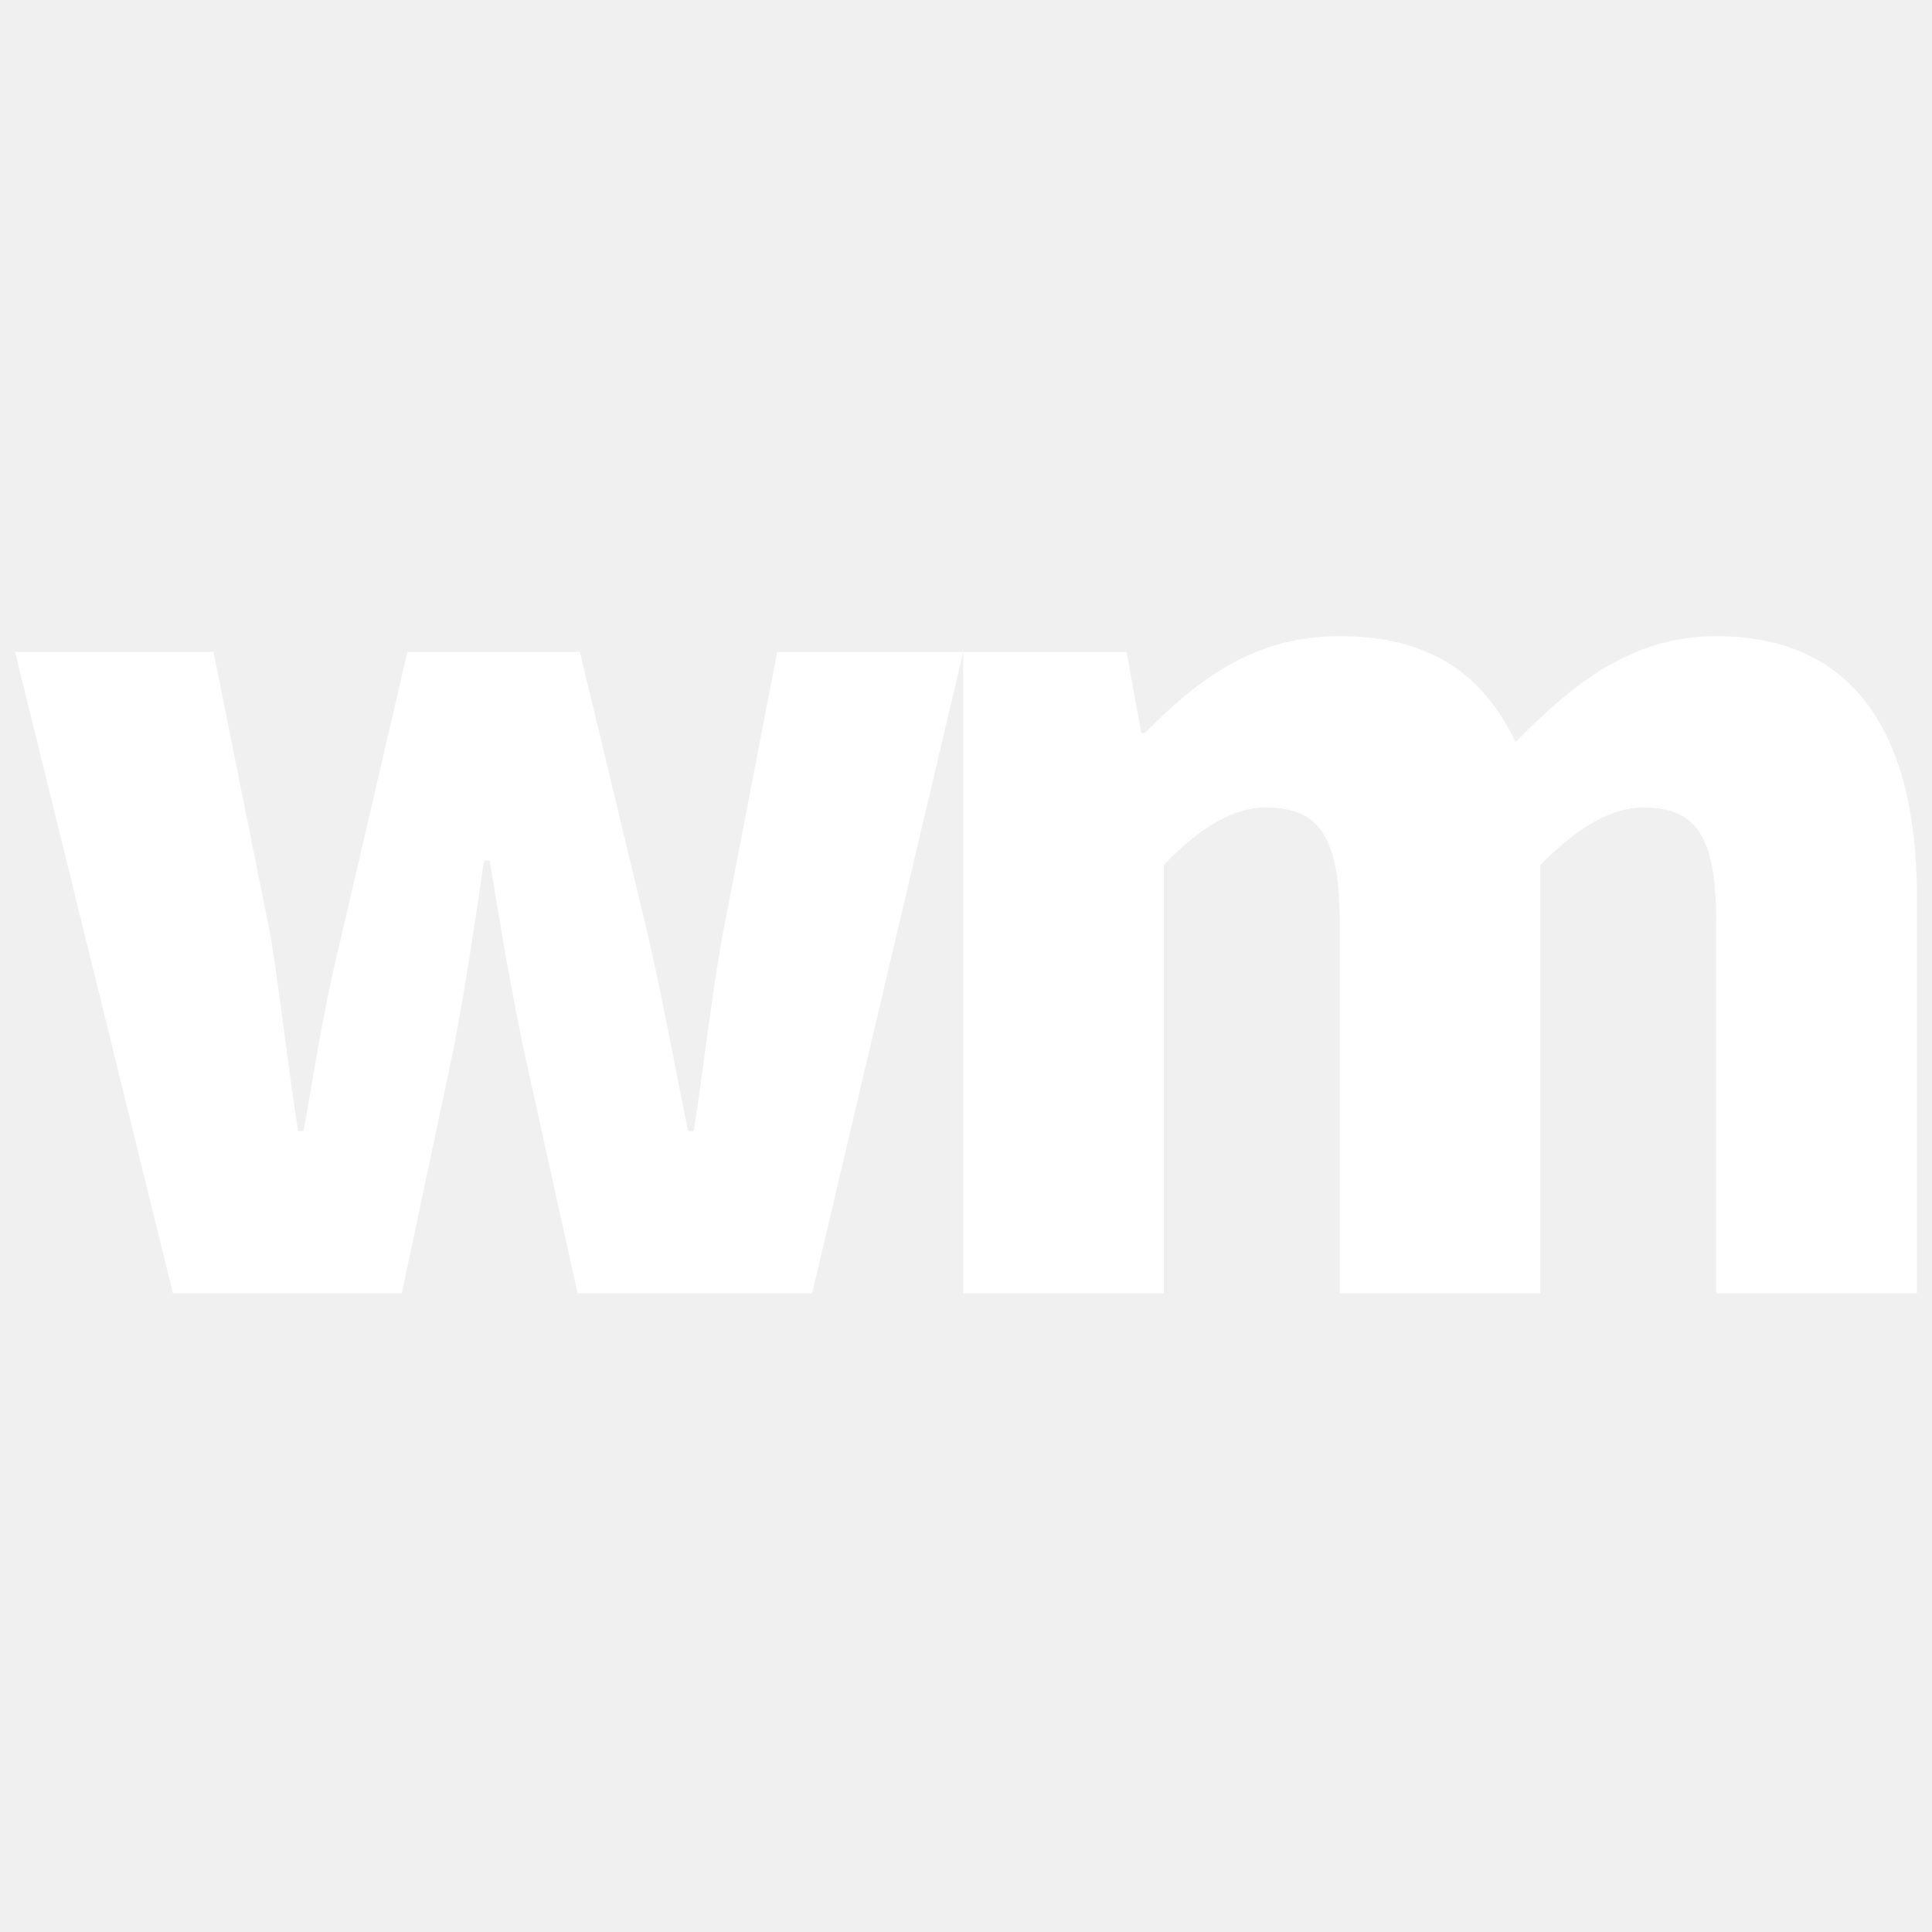
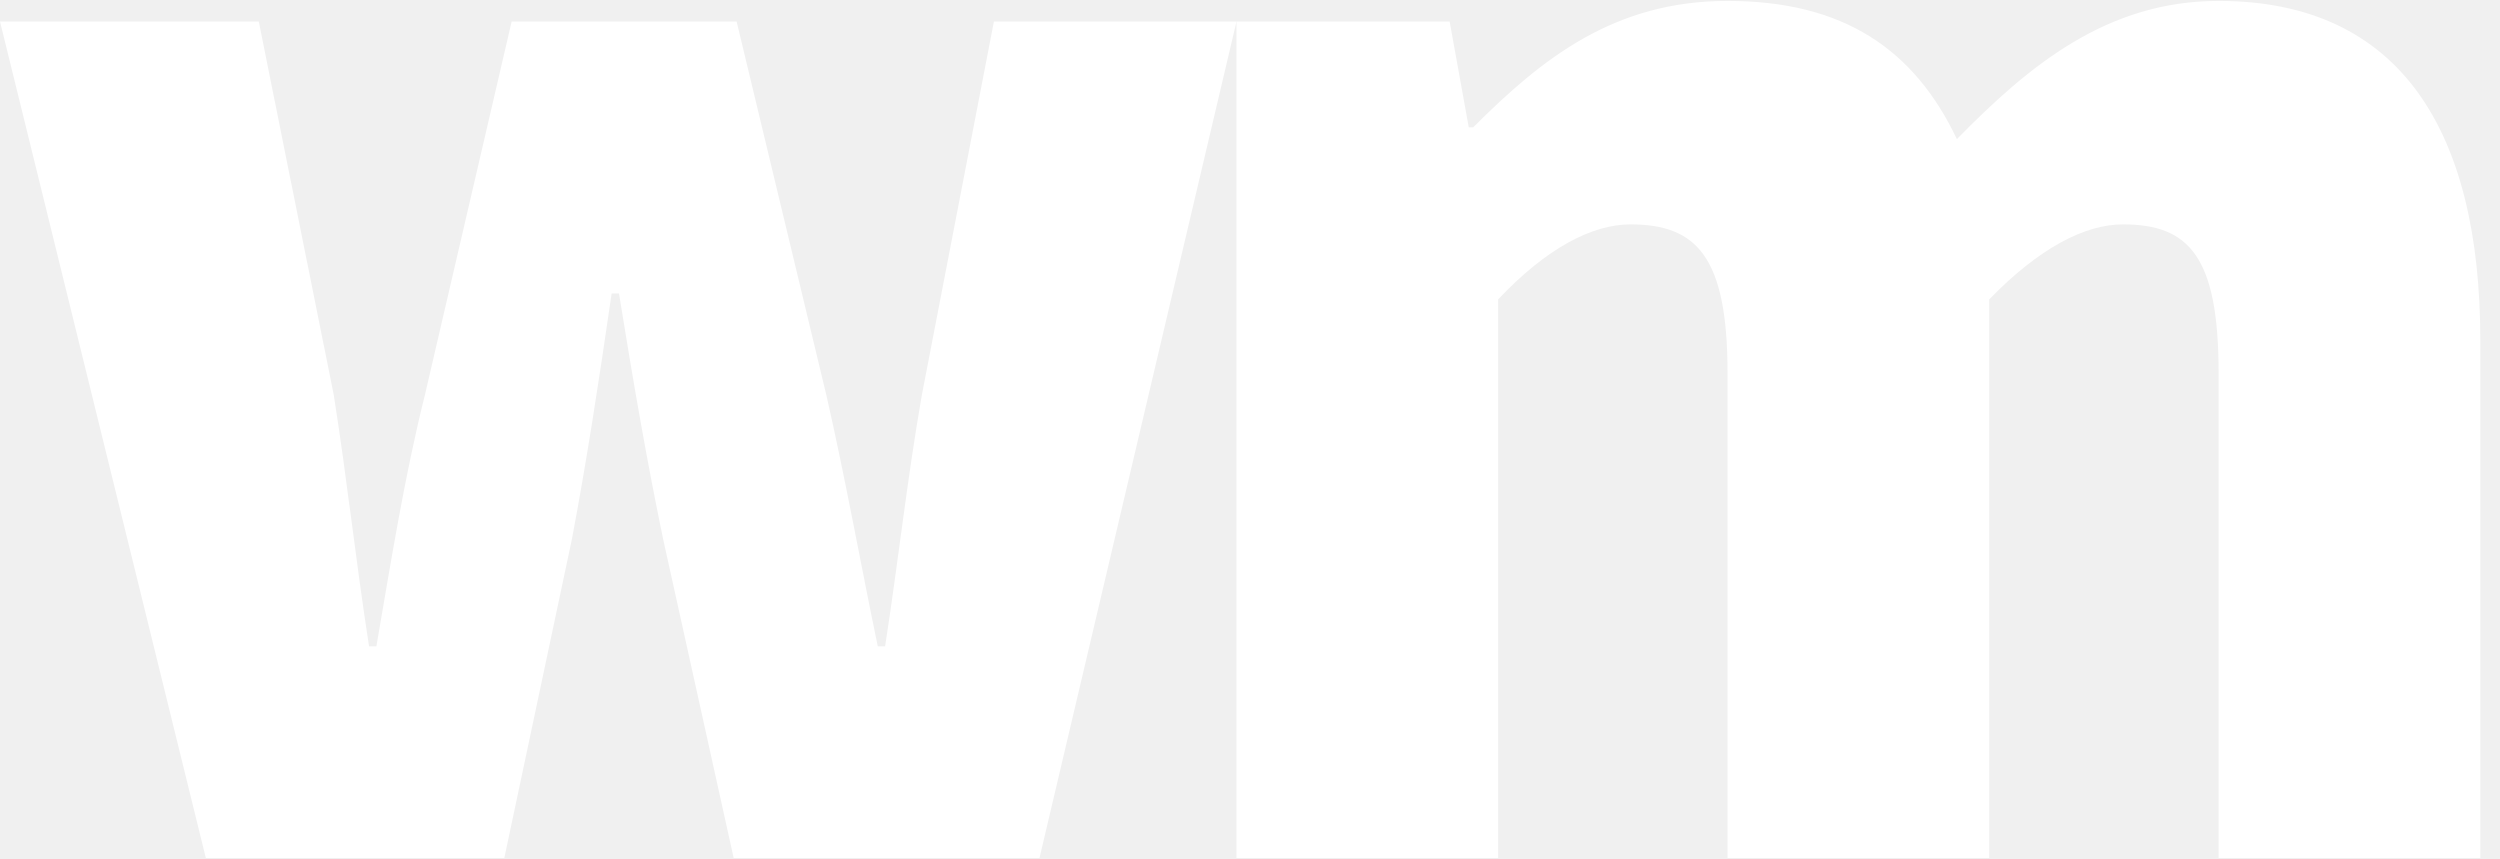
- <svg xmlns="http://www.w3.org/2000/svg" width="640" height="640" viewBox="0 0 640 640" fill="none">
-   <path d="M57.283 428.434H133.095L150.273 347.403C154.008 327.612 156.995 308.195 160.356 285.044H162.223C165.958 308.195 169.319 327.612 173.428 347.403L191.353 428.434H269.031L319.074 215.962H257.454L239.155 310.809C235.421 332.093 233.179 353.005 229.818 374.662H227.951C223.47 353.005 219.736 332.093 214.881 310.809L192.1 215.962H134.961L112.928 310.809C107.7 331.72 104.338 353.005 100.604 374.662H98.737C95.376 353.005 93.135 332.093 89.774 310.809L70.728 215.962H5L57.283 428.434Z" fill="white" />
-   <path d="M319.059 428.434H385.534V286.537C397.857 273.468 409.434 267.493 419.144 267.493C435.949 267.493 443.792 275.708 443.792 305.208V428.434H510.267V286.537C522.964 273.468 534.541 267.493 544.25 267.493C561.057 267.493 568.525 275.708 568.525 305.208V428.434H635V296.993C635 243.968 614.833 210.734 568.525 210.734C540.143 210.734 520.35 227.165 502.051 245.835C491.221 223.057 473.295 210.734 443.792 210.734C415.036 210.734 396.737 225.297 379.184 242.848H378.064L373.209 215.962H319.059V428.434Z" fill="white" />
+ <svg xmlns="http://www.w3.org/2000/svg" width="1270" height="436" viewBox="0 0 1270 436" fill="none">
+   <path d="M104.567 435.868H256.19L290.546 273.806C298.016 234.224 303.99 195.39 310.712 149.088H314.446C321.916 195.39 328.638 234.224 336.856 273.806L372.706 435.868H528.062L628.148 10.924H504.908L468.31 200.618C460.842 243.186 456.358 285.01 449.636 328.324H445.902C436.94 285.01 429.472 243.186 419.762 200.618L374.2 10.924H259.922L215.856 200.618C205.4 242.44 198.676 285.01 191.208 328.324H187.473C180.751 285.01 176.27 243.186 169.548 200.618L131.455 10.924H0L104.567 435.868Z" fill="white" />
+   <path d="M628.118 435.868H761.068V152.074C785.714 125.936 808.868 113.986 828.288 113.986C861.898 113.986 877.584 130.416 877.584 189.416V435.868H1010.53V152.074C1035.93 125.936 1059.08 113.986 1078.5 113.986C1112.11 113.986 1127.05 130.416 1127.05 189.416V435.868H1260V172.986C1260 66.936 1219.67 0.468 1127.05 0.468C1070.29 0.468 1030.7 33.33 994.102 70.67C972.442 25.114 936.59 0.468 877.584 0.468C820.072 0.468 783.474 29.594 748.368 64.696H746.128L736.418 10.924H628.118V435.868Z" fill="white" />
</svg>
